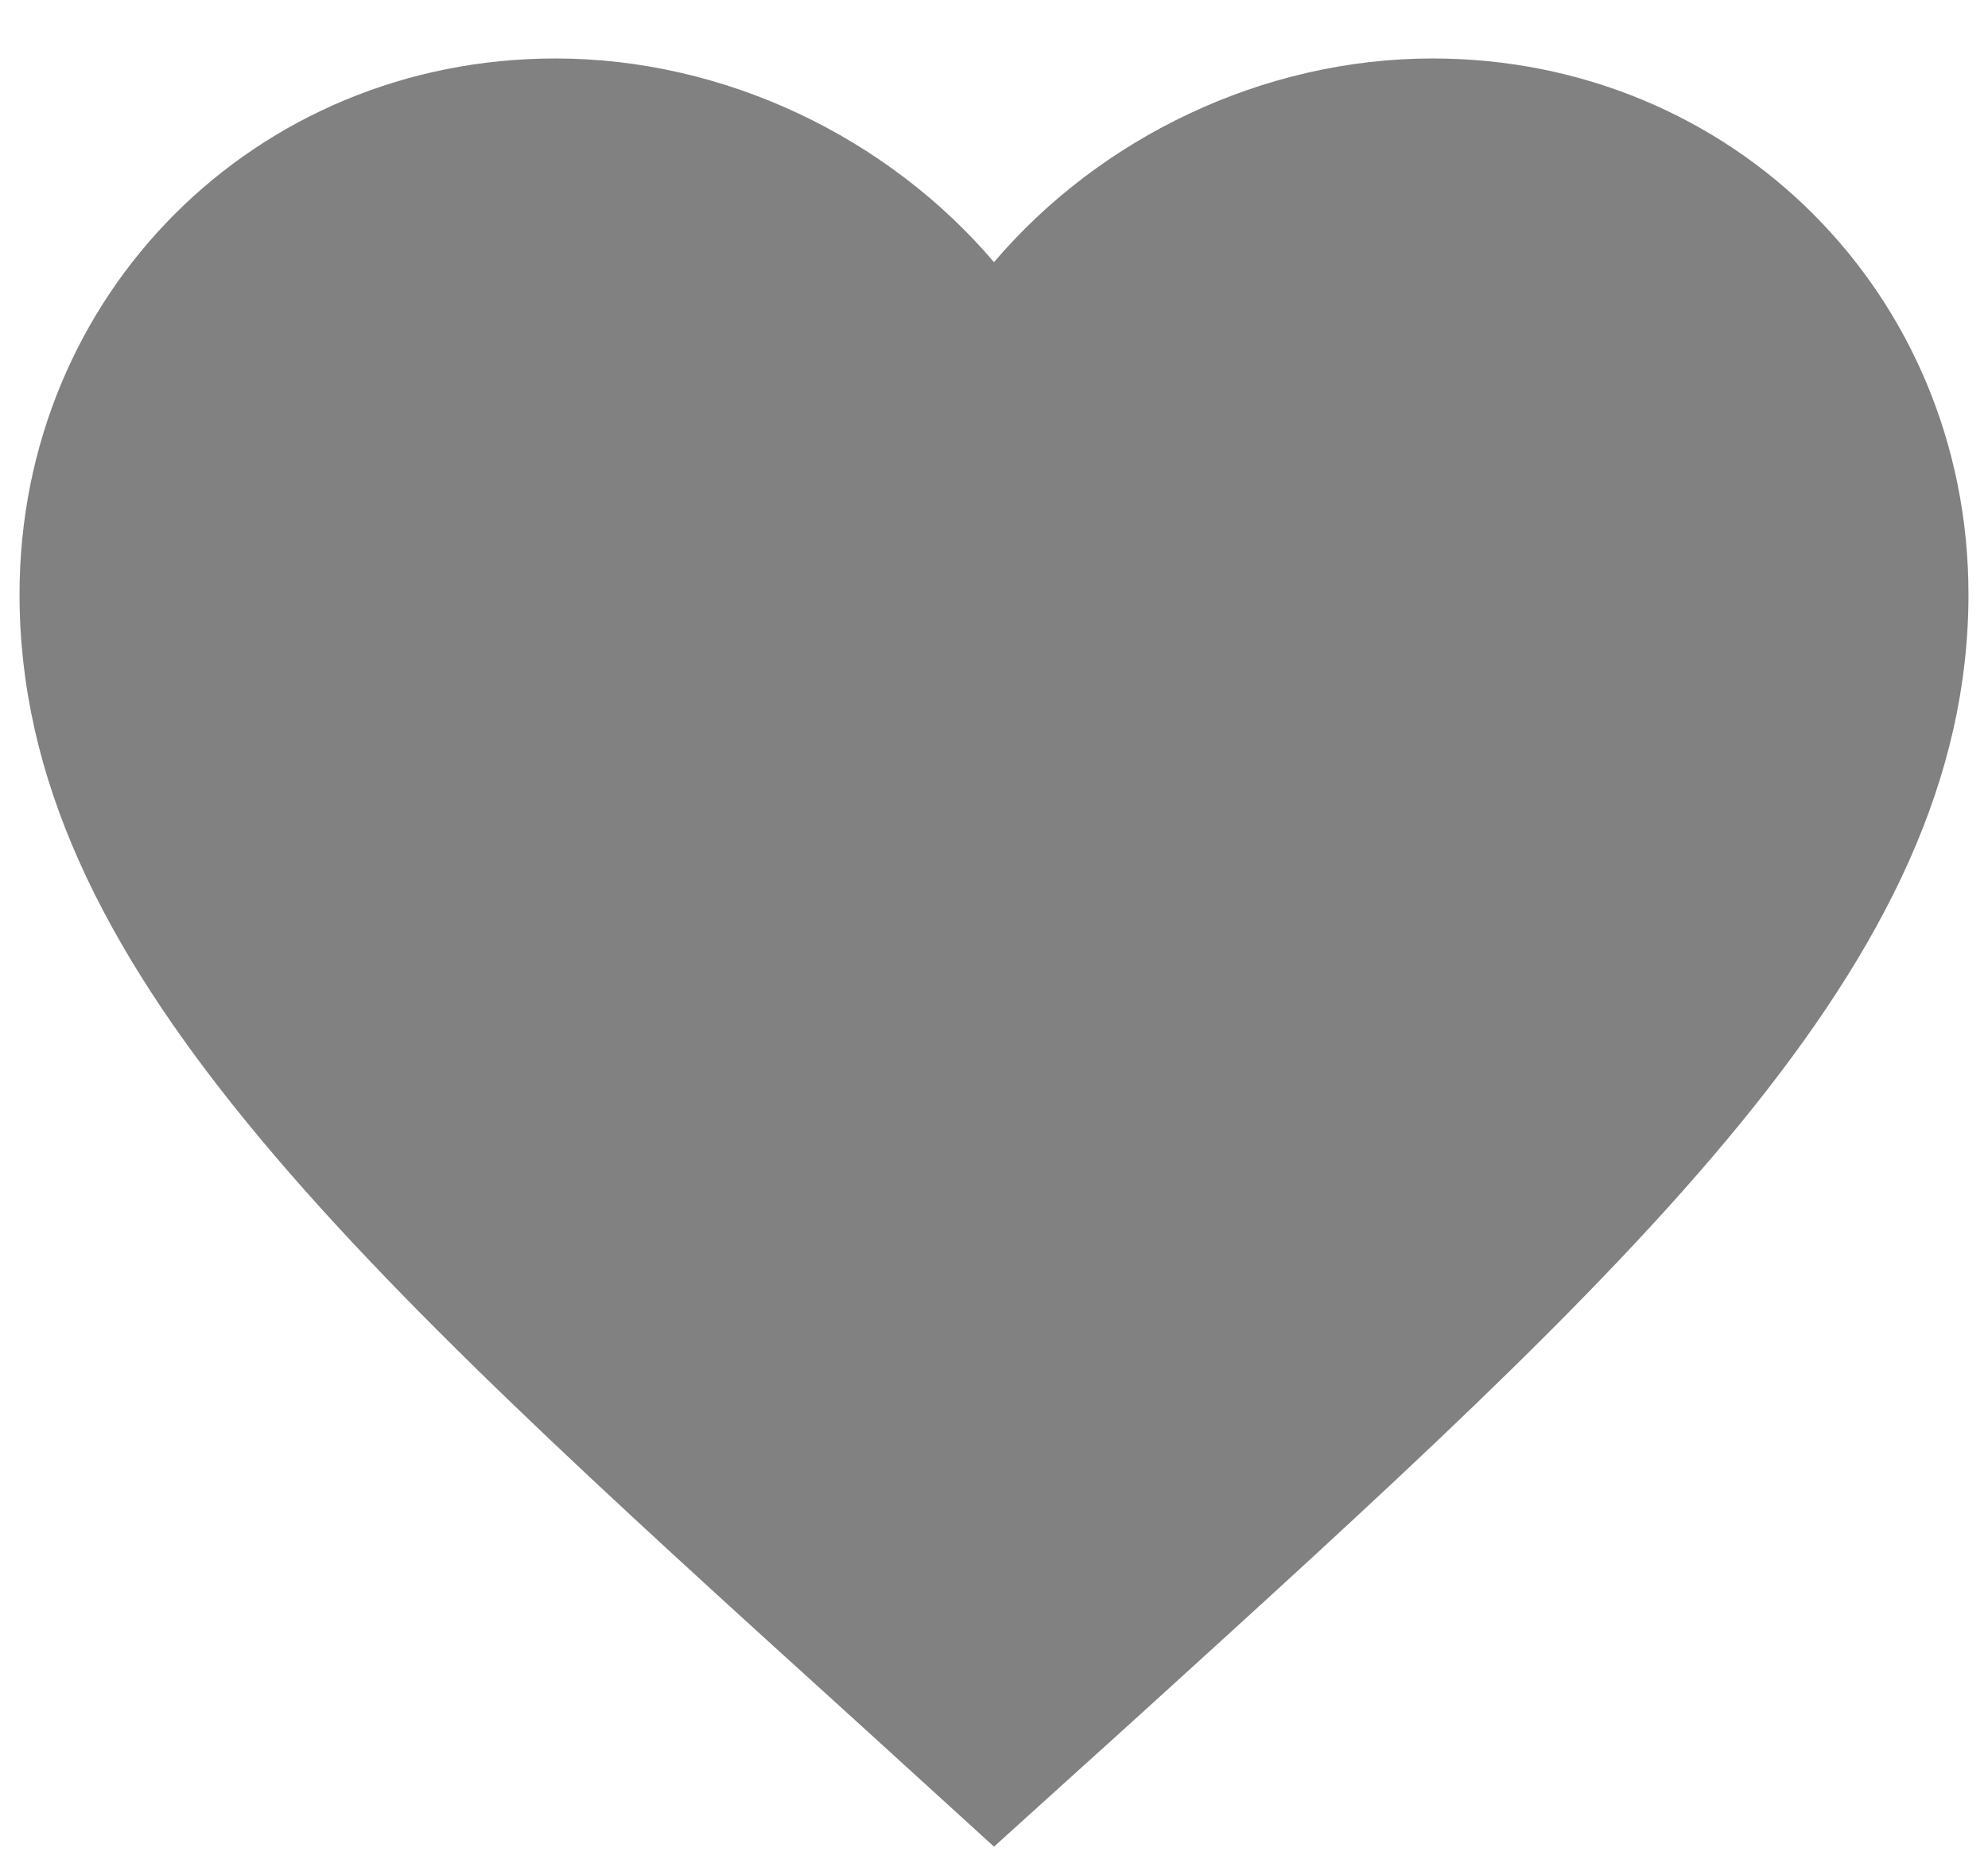
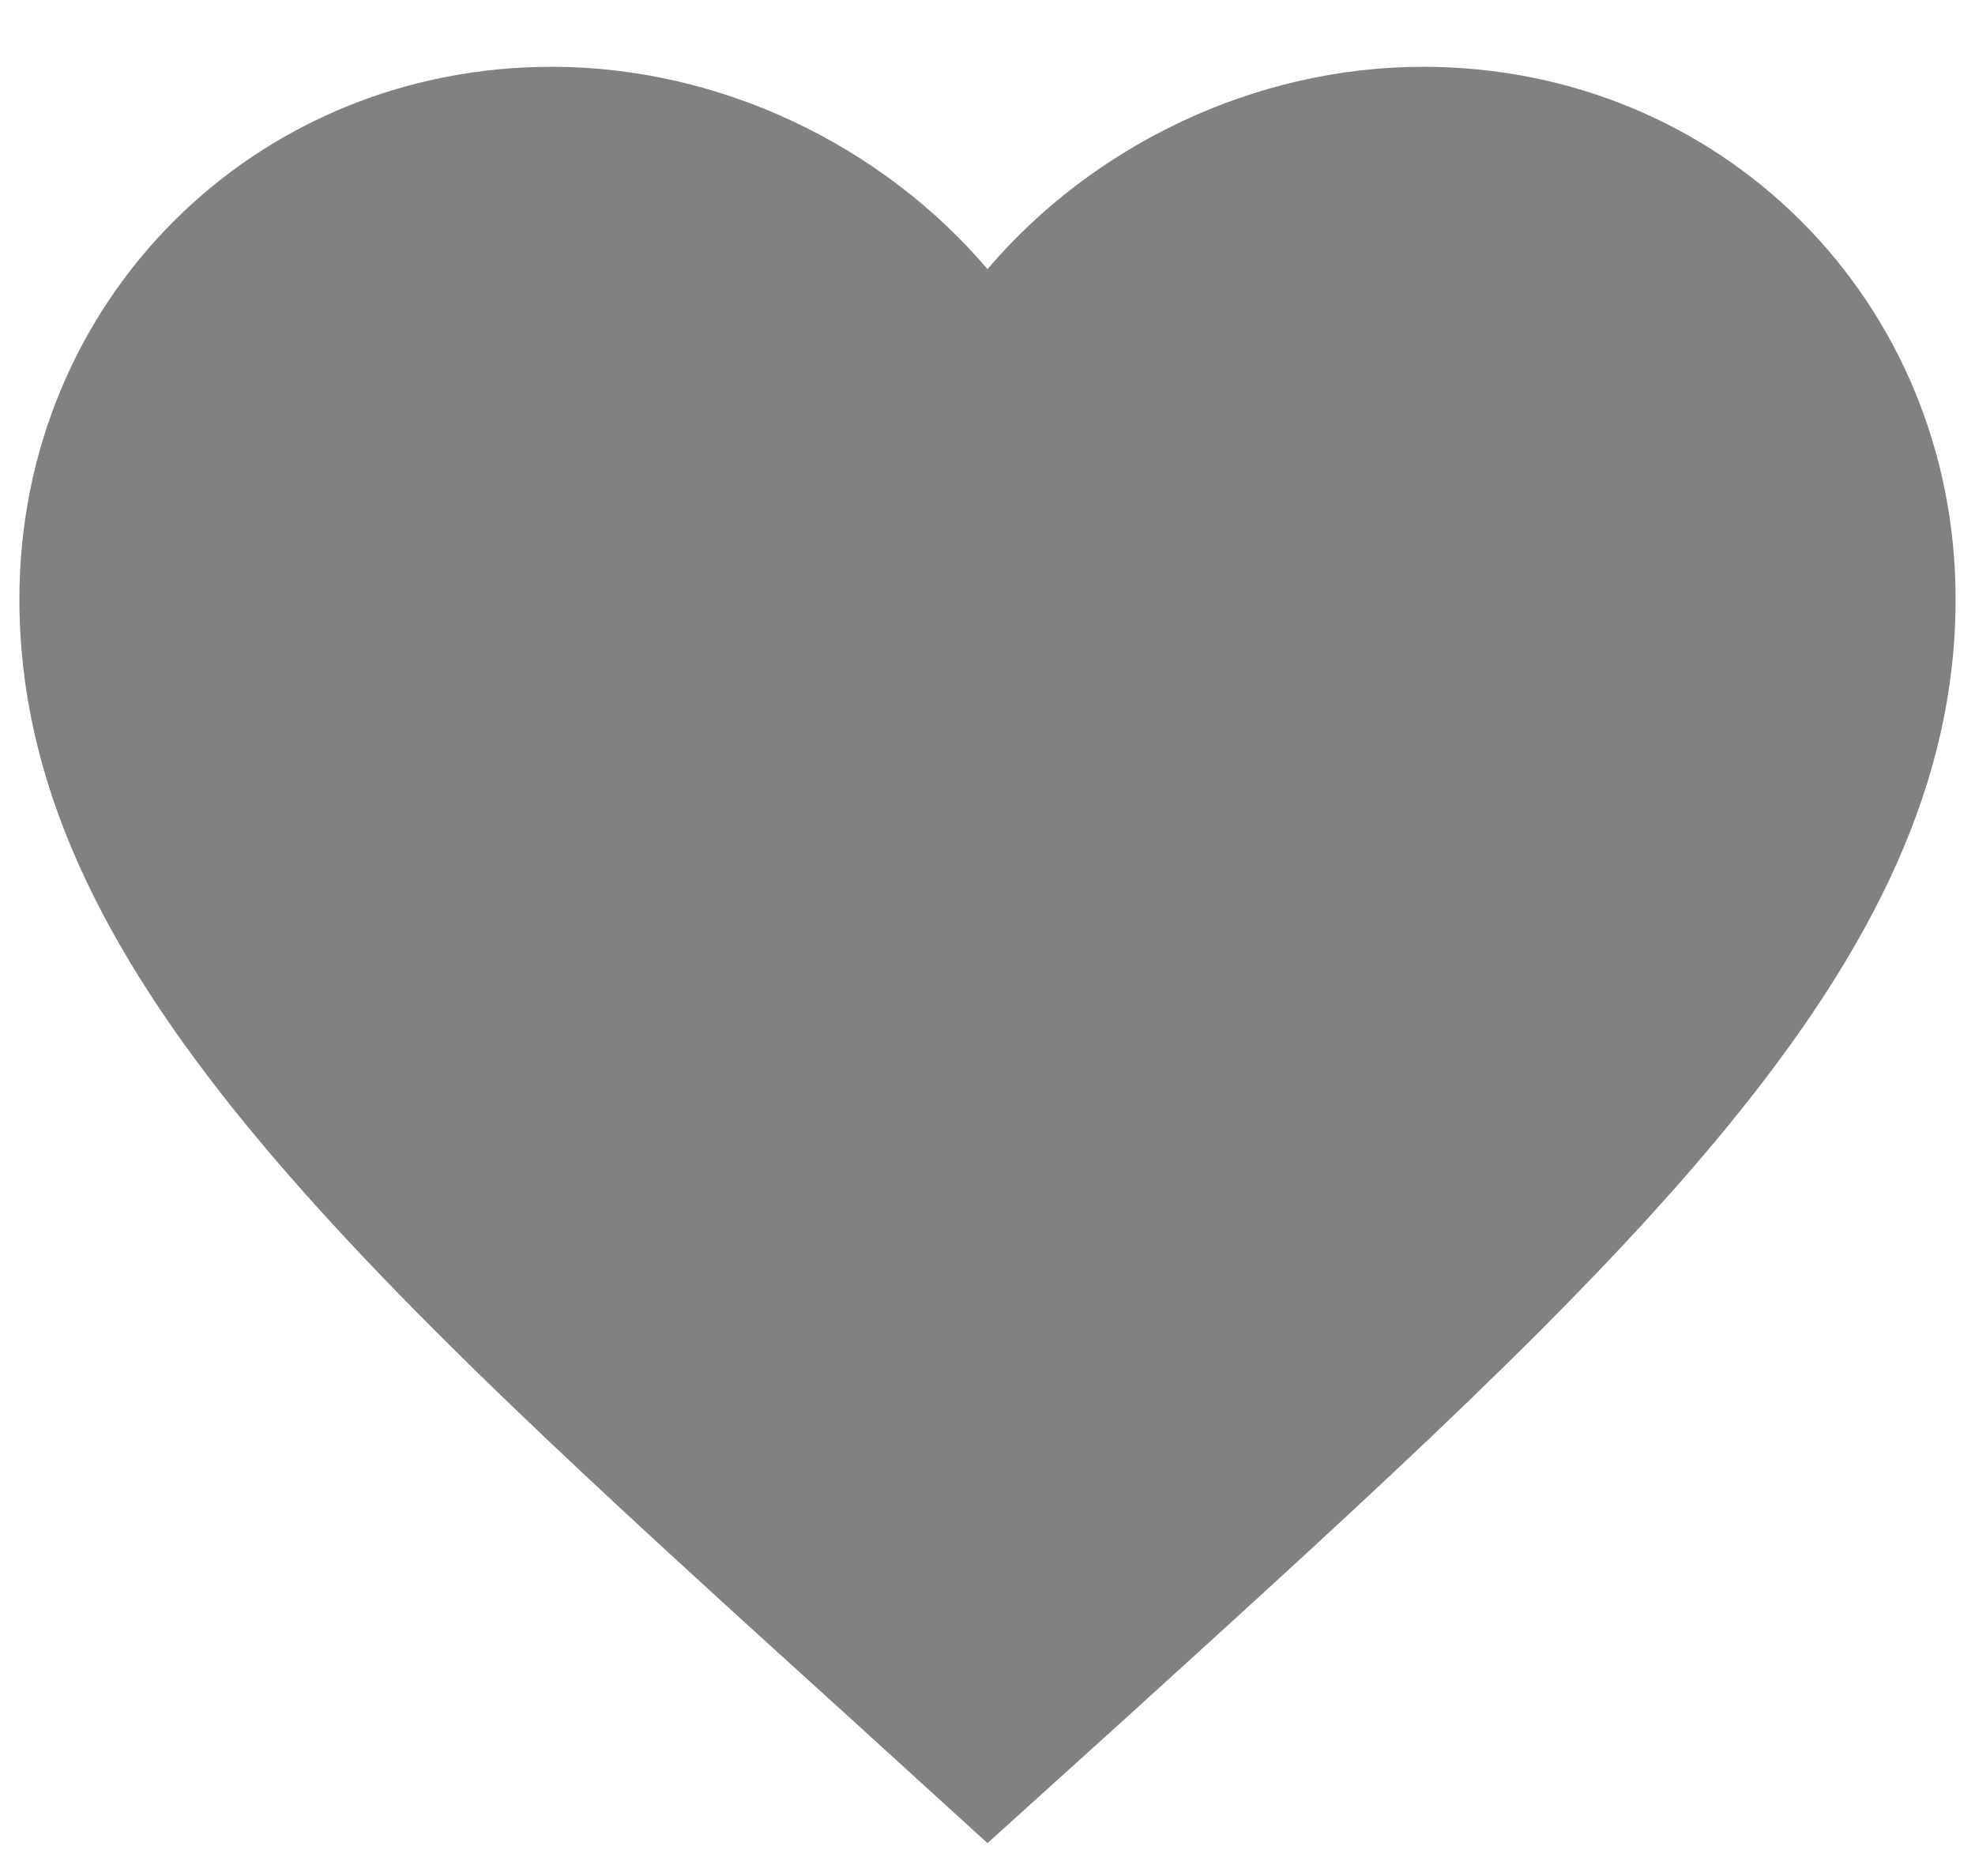
- <svg xmlns="http://www.w3.org/2000/svg" width="17" height="16" viewBox="0 0 17 16" fill="none">
+ <svg xmlns="http://www.w3.org/2000/svg" width="20" height="19" viewBox="0 0 17 16" fill="none">
  <path fill-rule="evenodd" clip-rule="evenodd" d="M8.5 15.792L7.292 14.692C3 10.8 0.167 8.233 0.167 5.083C0.167 2.517 2.183 0.5 4.75 0.5C6.2 0.5 7.592 1.175 8.5 2.242C9.408 1.175 10.8 0.5 12.25 0.5C14.817 0.5 16.833 2.517 16.833 5.083C16.833 8.233 14 10.8 9.708 14.7L8.5 15.792Z" fill="#818181" />
</svg>
